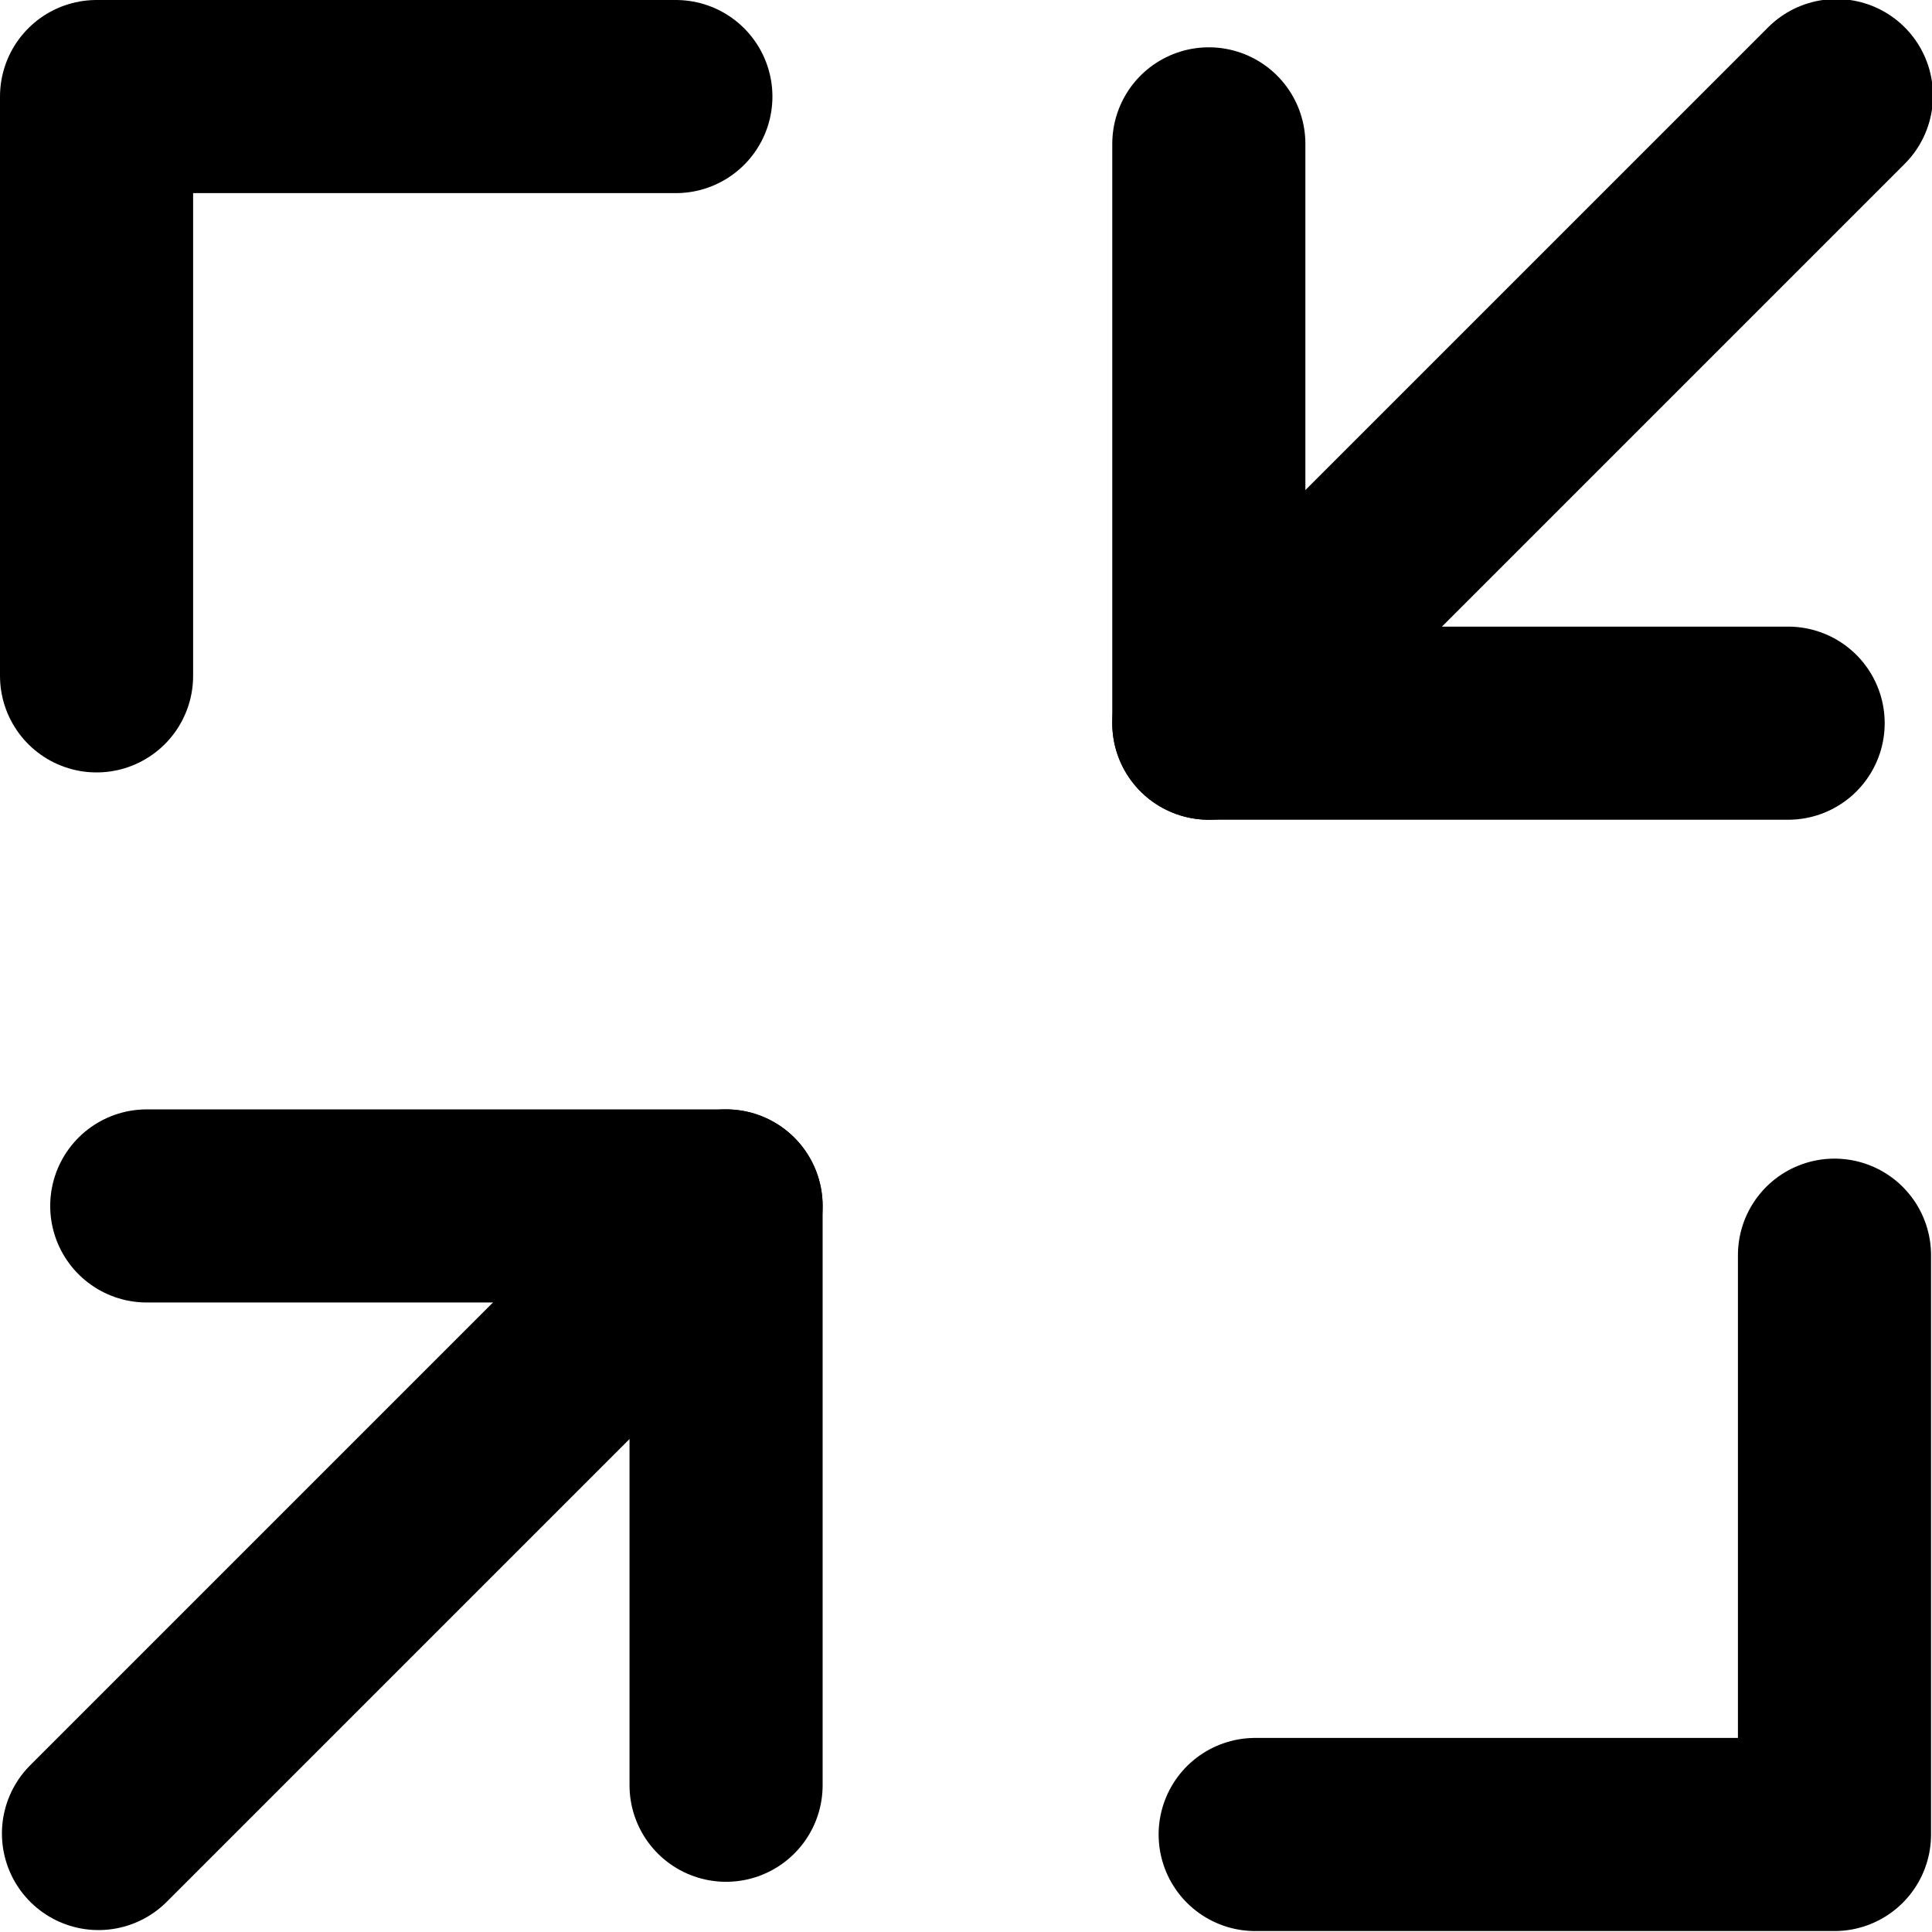
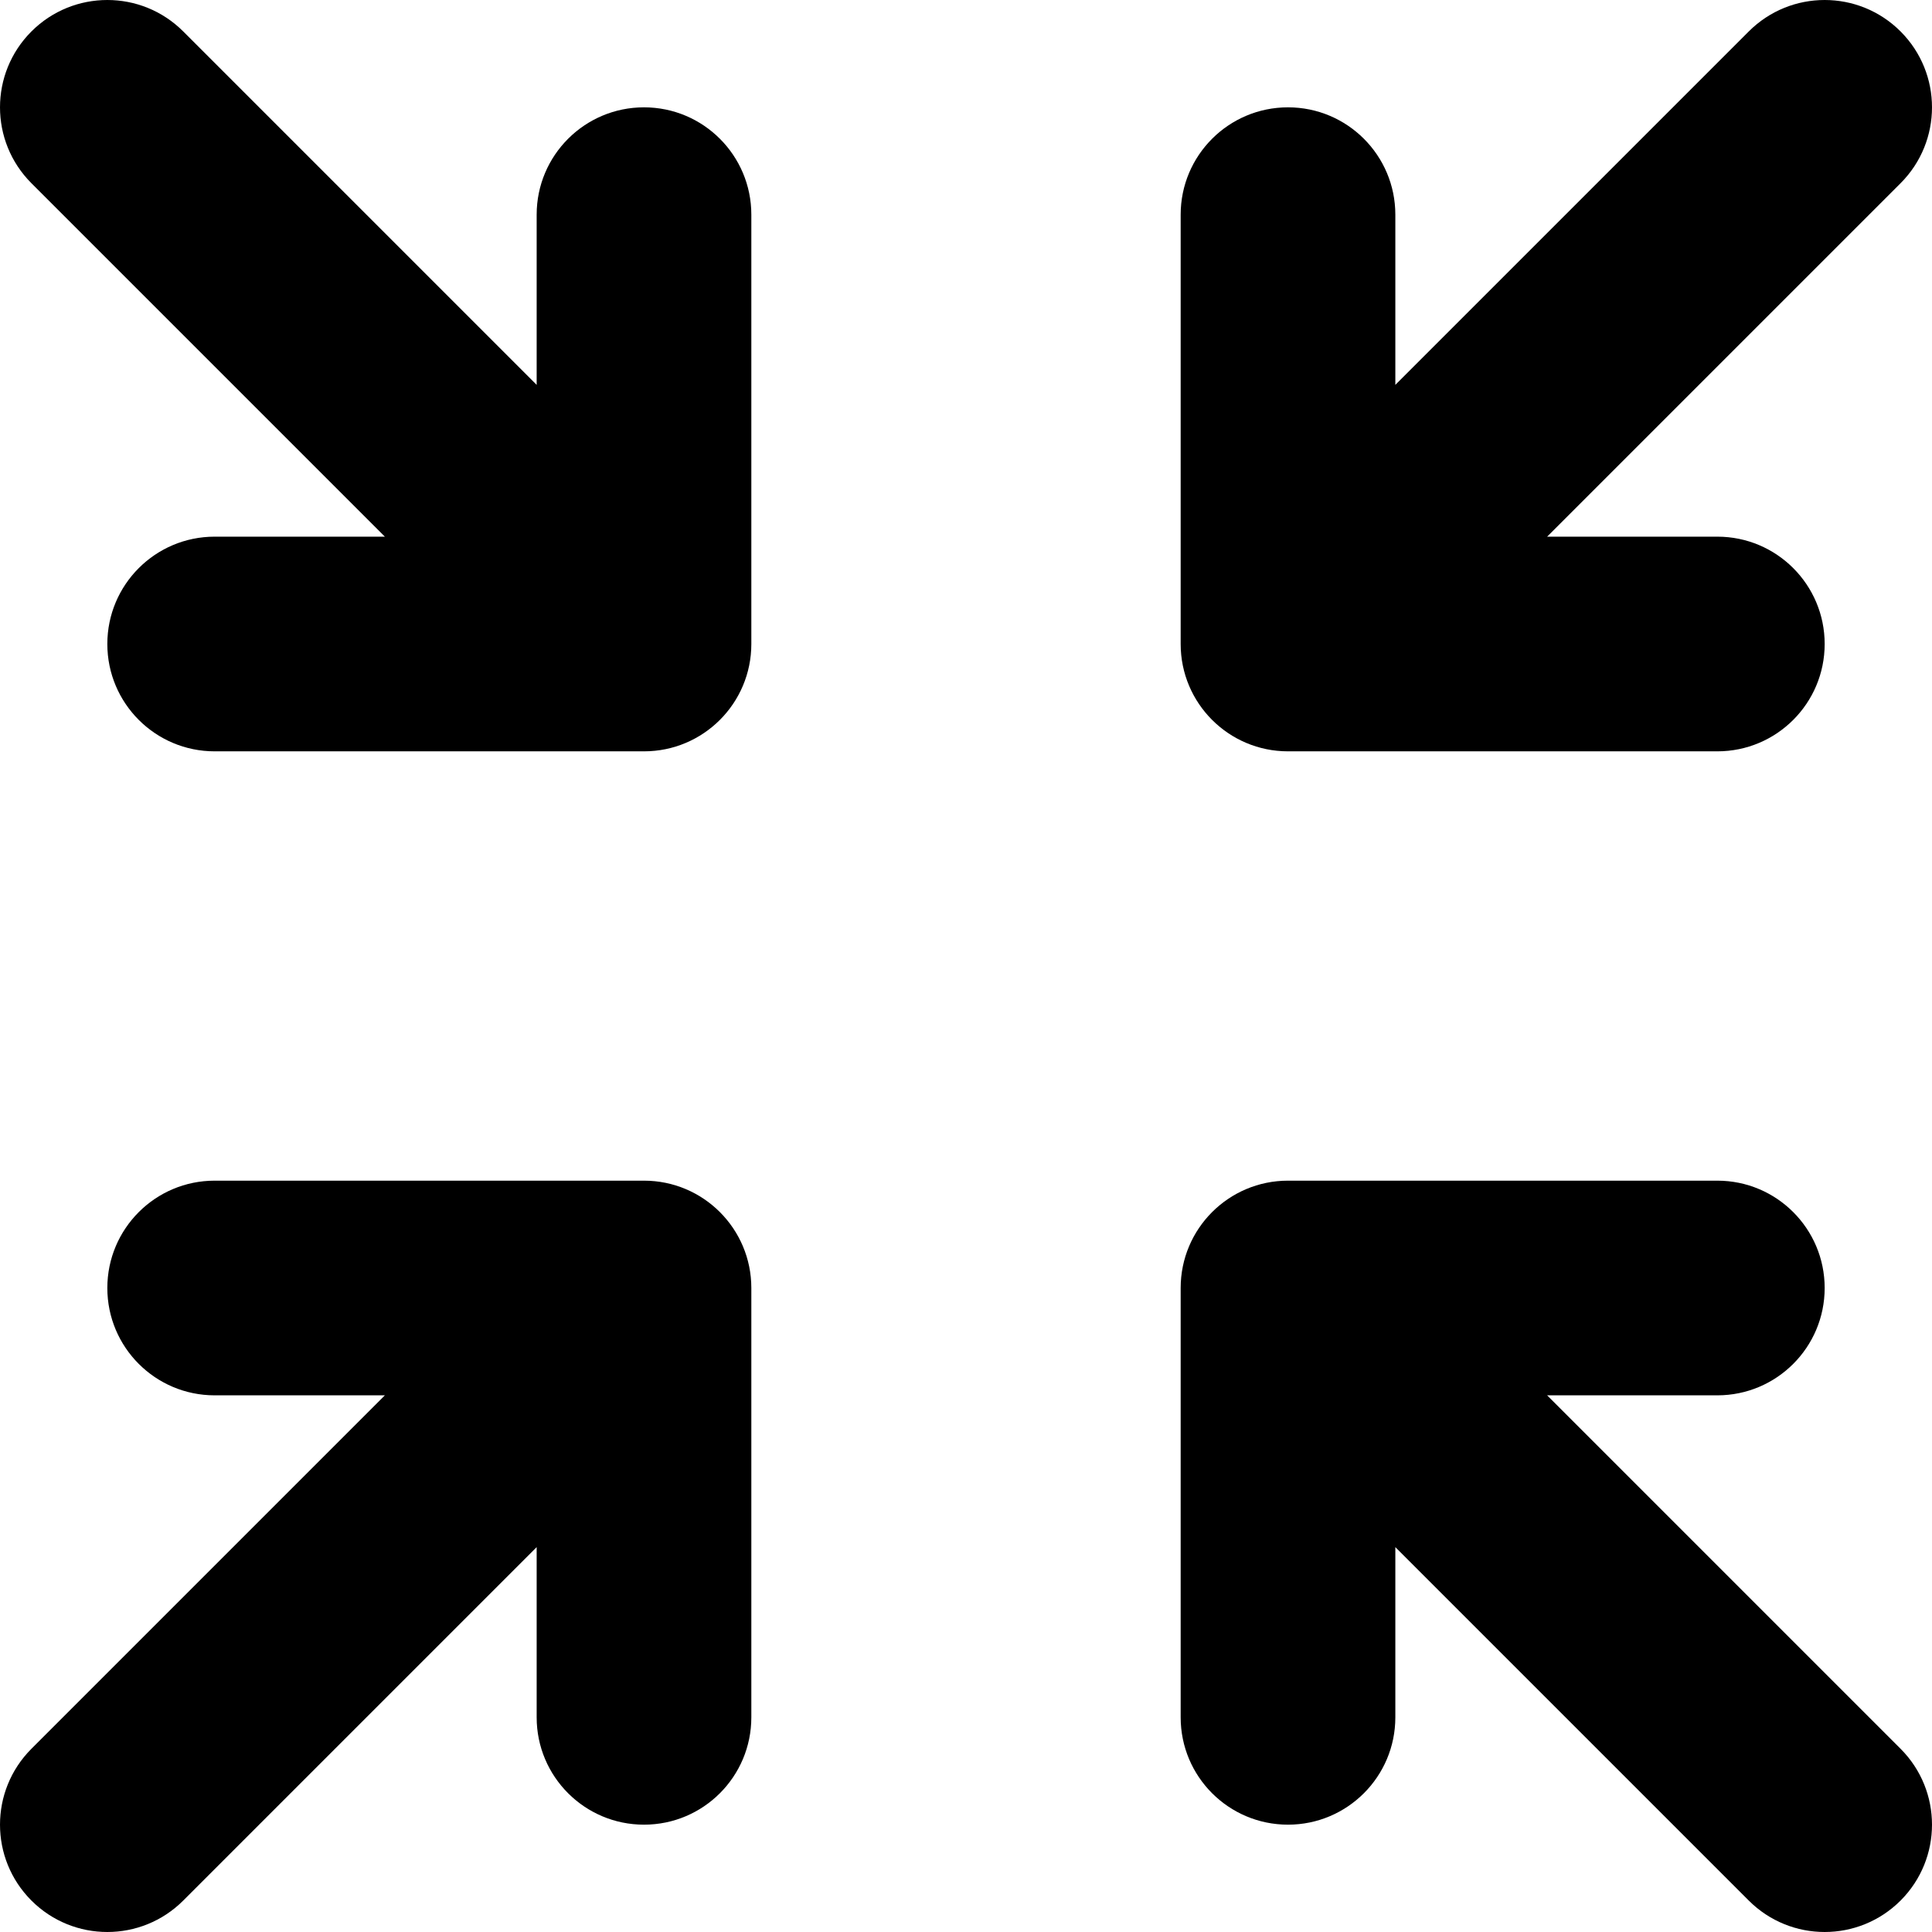
- <svg xmlns="http://www.w3.org/2000/svg" width="100%" height="100%" viewBox="0 0 667 667" version="1.1" xml:space="preserve" style="fill-rule:evenodd;clip-rule:evenodd;stroke-linecap:round;stroke-linejoin:round;">
-   <g transform="matrix(1,0,0,1,-66.665,-66.665)">
-     <g transform="matrix(1,0,0,1,-382.668,382.998)">
-       <path d="M500,100L700,100L700,300" style="fill:none;fill-rule:nonzero;stroke:black;stroke-width:66.67px;" />
-       <path d="M700,100L483.333,316.667" style="fill:none;fill-rule:nonzero;stroke:black;stroke-width:66.67px;" />
+ <svg xmlns="http://www.w3.org/2000/svg" width="100%" height="100%" viewBox="0 0 600 600" version="1.1" xml:space="preserve" style="fill-rule:evenodd;clip-rule:evenodd;stroke-linejoin:round;stroke-miterlimit:2;">
+   <g transform="matrix(1,0,0,1,-100,-100)">
+     <g transform="matrix(1,0,0,1,366.667,-366.667)">
+       <path d="M323.57,476.43C336.587,489.447 336.587,510.553 323.57,523.57L213.807,633.333L266.667,633.333C285.076,633.333 300,648.257 300,666.667C300,685.077 285.076,700 266.667,700L133.333,700C114.924,700 100,685.077 100,666.667L100,533.333C100,514.923 114.924,500 133.333,500C151.743,500 166.667,514.923 166.667,533.333L166.667,586.193L276.43,476.43C289.447,463.413 310.553,463.413 323.57,476.43Z" />
    </g>
-     <path d="M300,100L100,100L100,300" style="fill:none;fill-rule:nonzero;stroke:black;stroke-width:66.67px;" />
-     <path d="M500,700L700,700L700,500" style="fill:none;fill-rule:nonzero;stroke:black;stroke-width:66.67px;" />
-     <g transform="matrix(1,0,0,1,383.998,-383.668)">
-       <path d="M300,700L100,700L100,500" style="fill:none;fill-rule:nonzero;stroke:black;stroke-width:66.67px;" />
-       <path d="M316.667,483.333L100,700" style="fill:none;fill-rule:nonzero;stroke:black;stroke-width:66.67px;" />
+     <g transform="matrix(1,0,0,1,-366.667,-366.667)">
+       <path d="M476.43,476.43C489.447,463.413 510.553,463.413 523.57,476.43L633.333,586.193L633.333,533.333C633.333,514.923 648.257,500 666.667,500C685.077,500 700,514.923 700,533.333L700,666.667C700,685.077 685.077,700 666.667,700L533.333,700C514.923,700 500,685.077 500,666.667C500,648.257 514.923,633.333 533.333,633.333L586.193,633.333L476.43,523.57C463.413,510.553 463.413,489.447 476.43,476.43Z" />
+     </g>
+     <g transform="matrix(1,0,0,1,366.667,366.667)">
+       <path d="M100,133.333C100,114.924 114.924,100 133.333,100L266.667,100C285.076,100 300,114.924 300,133.333C300,151.743 285.076,166.667 266.667,166.667L213.807,166.667L323.57,276.43C336.587,289.447 336.587,310.553 323.57,323.57C310.553,336.587 289.447,336.587 276.43,323.57L166.667,213.807L166.667,266.667C166.667,285.076 151.743,300 133.333,300C114.924,300 100,285.076 100,266.667L100,133.333Z" />
+     </g>
+     <g transform="matrix(1,0,0,1,-366.667,366.667)">
+       <path d="M533.333,100L666.667,100C685.077,100 700,114.924 700,133.333L700,266.667C700,285.076 685.077,300 666.667,300C648.257,300 633.333,285.076 633.333,266.667L633.333,213.807L523.57,323.57C510.553,336.587 489.447,336.587 476.43,323.57C463.413,310.553 463.413,289.447 476.43,276.43L586.193,166.667L533.333,166.667C514.923,166.667 500,151.743 500,133.333C500,114.924 514.923,100 533.333,100Z" />
    </g>
  </g>
</svg>
